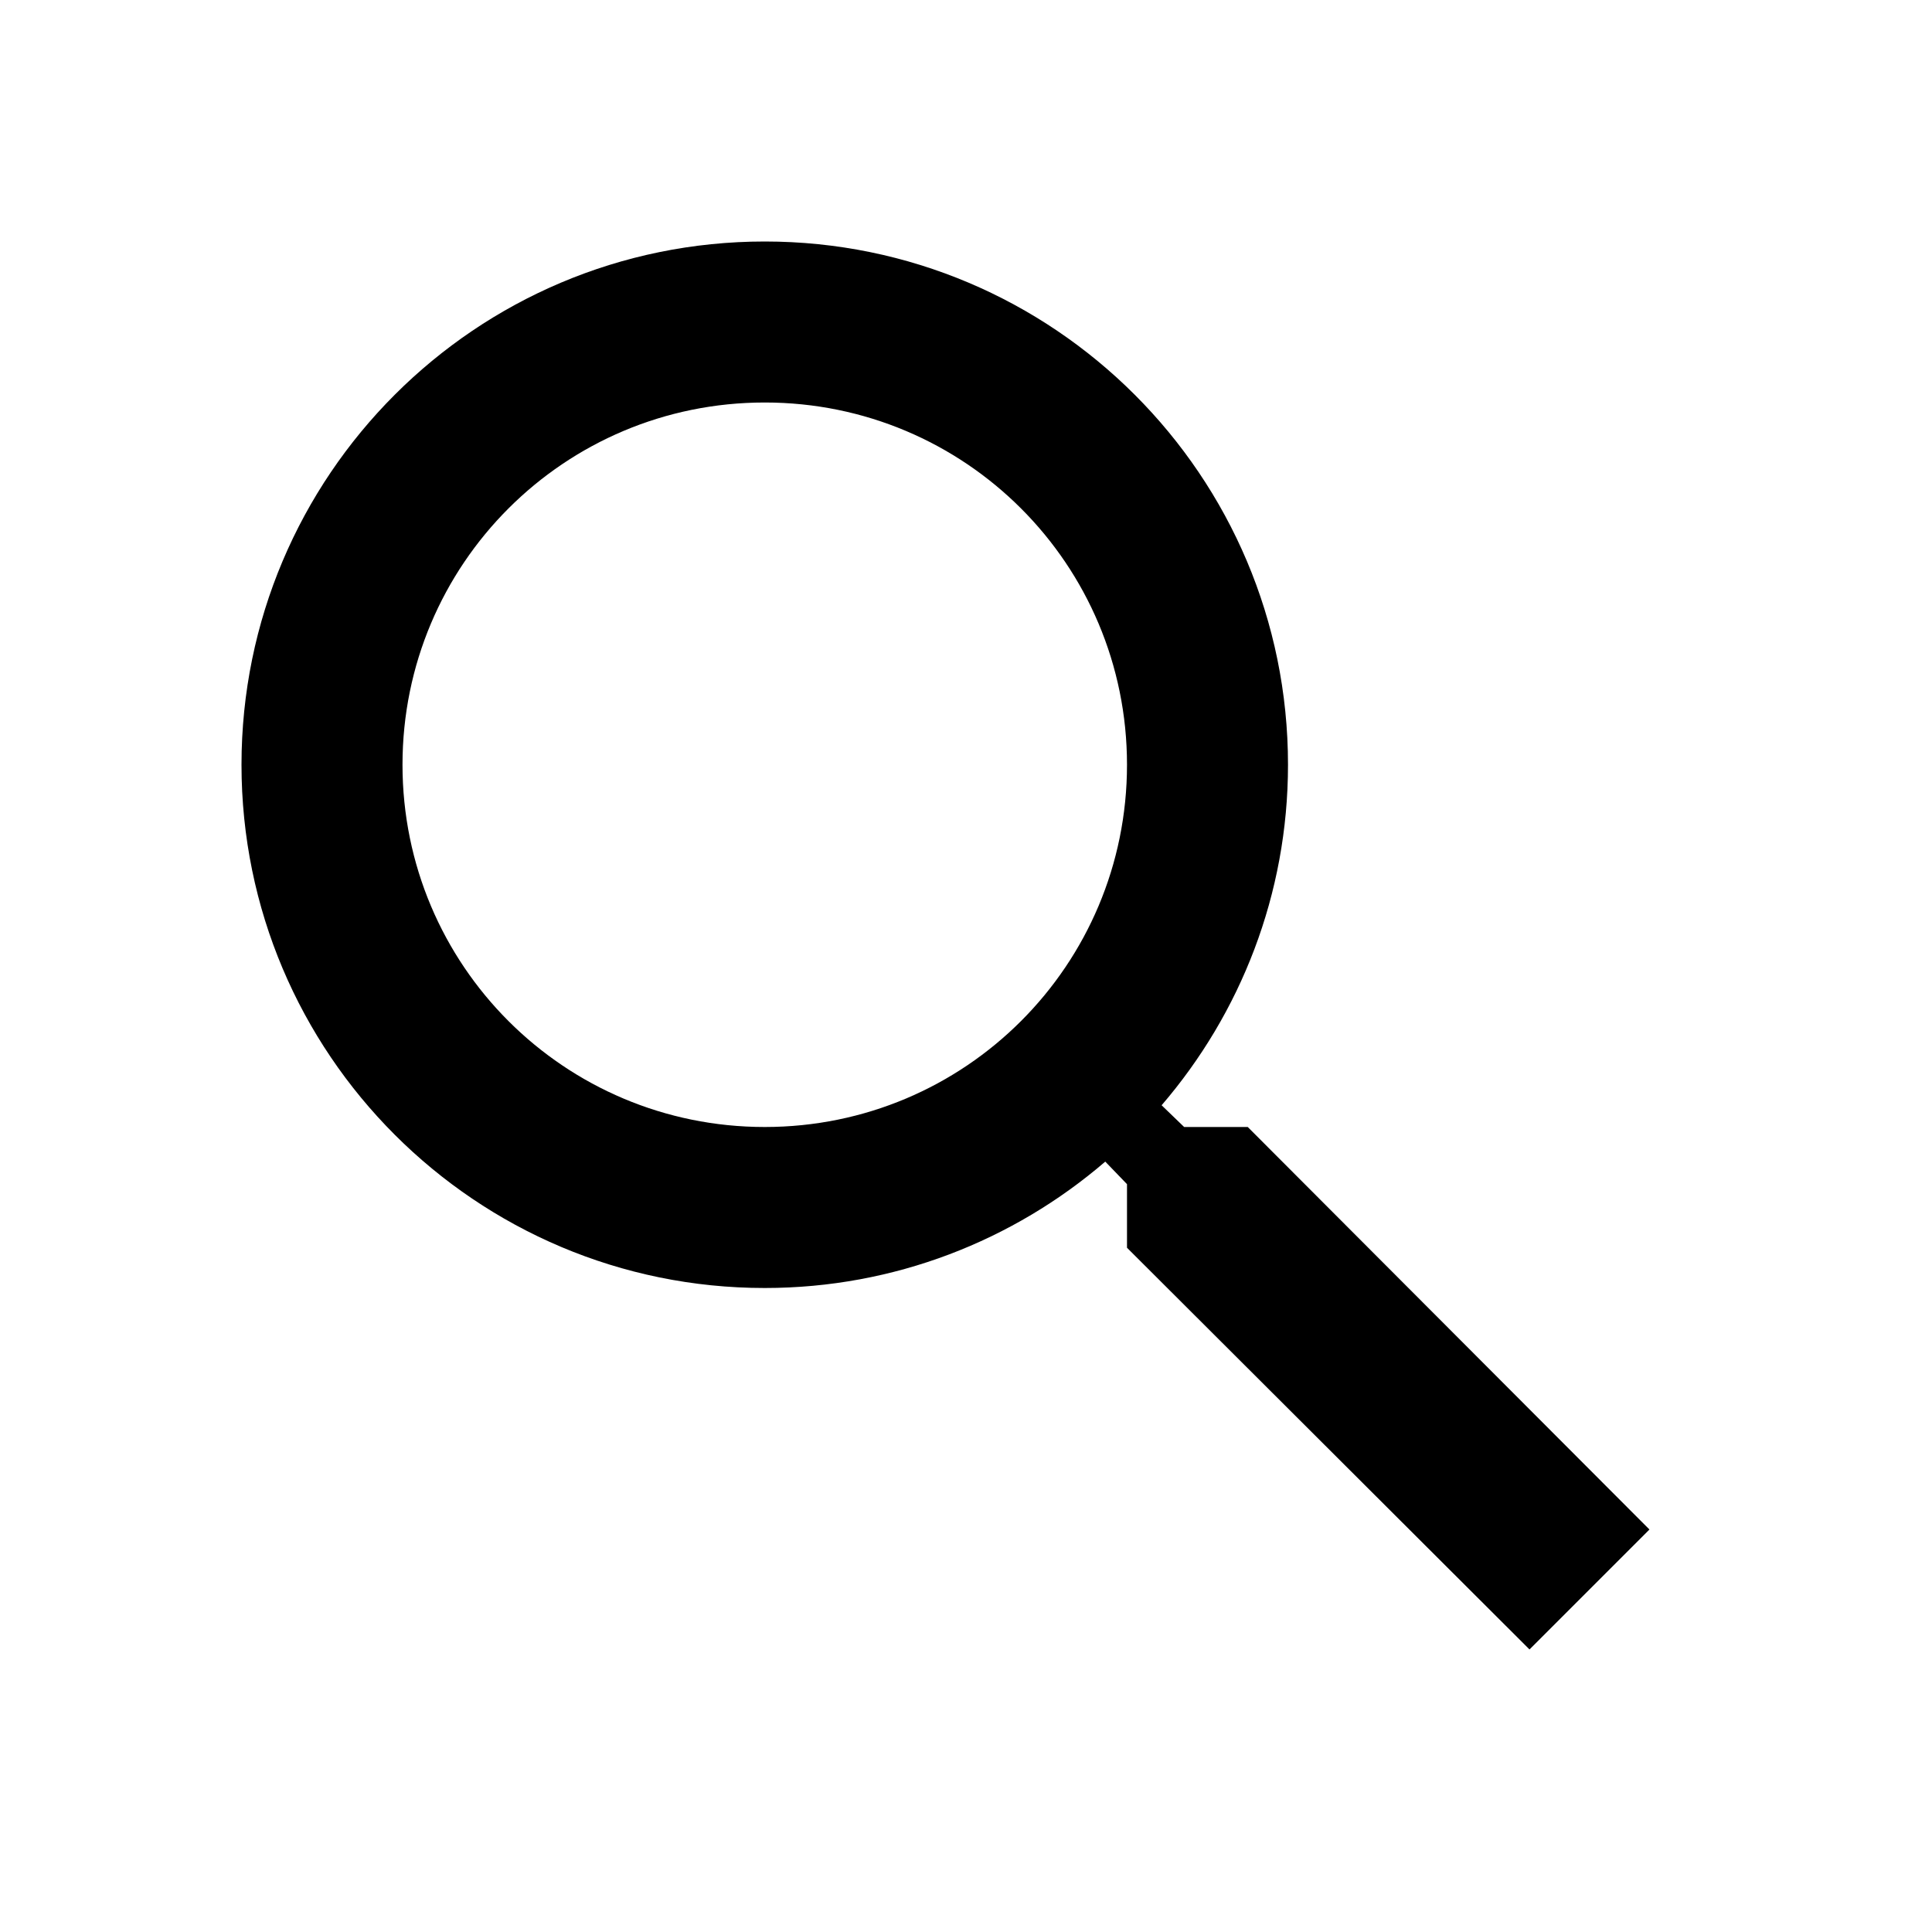
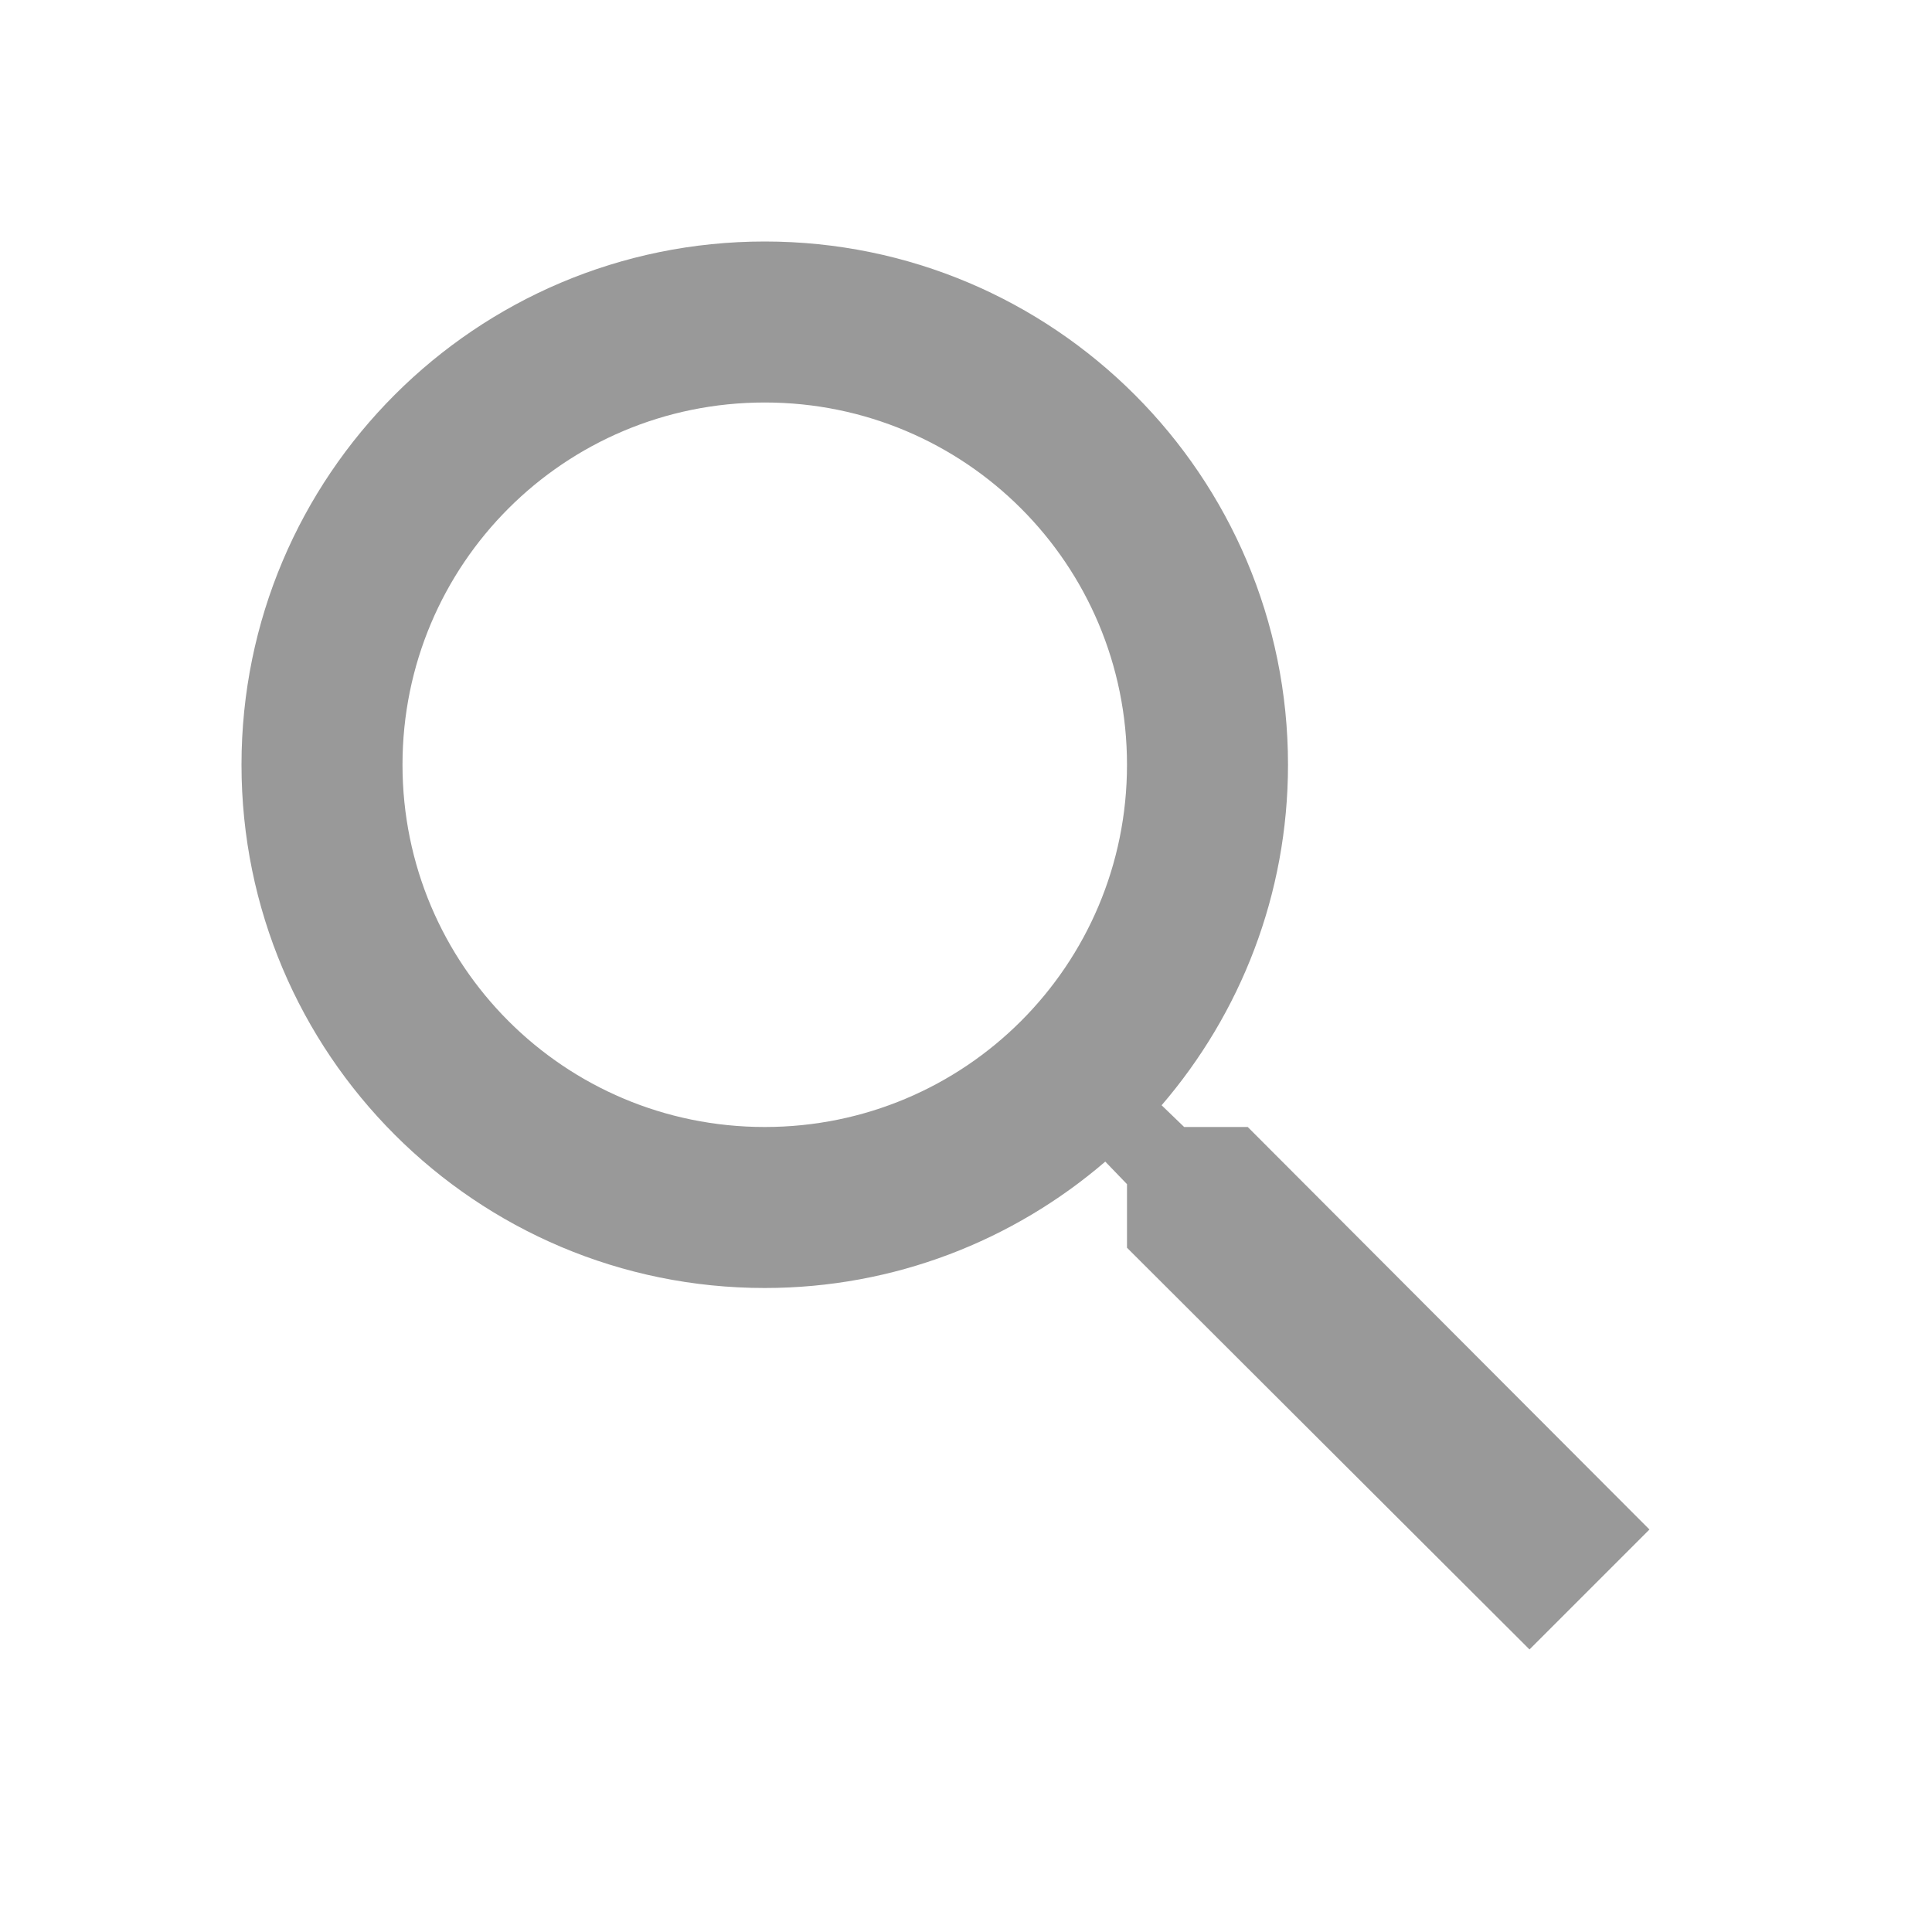
- <svg xmlns="http://www.w3.org/2000/svg" height="24px" viewBox="0 0 24 24" width="24px" fill="#000000">
+ <svg xmlns="http://www.w3.org/2000/svg" height="24px" viewBox="0 0 24 24" width="24px" fill="rgba(0, 0, 0, 0.4)">
  <path d="M0 0h24v24H0V0z" fill="none" />
  <path d="M15.5 14h-.79l-.28-.27C15.41 12.59 16 11.11 16 9.5 16 5.91 13.09 3 9.5 3S3 5.91 3 9.5 5.91 16 9.5 16c1.61 0 3.09-.59 4.23-1.57l.27.28v.79l5 4.99L20.49 19l-4.99-5zm-6 0C7.01 14 5 11.99 5 9.5S7.01 5 9.5 5 14 7.01 14 9.5 11.99 14 9.5 14z" />
</svg>
